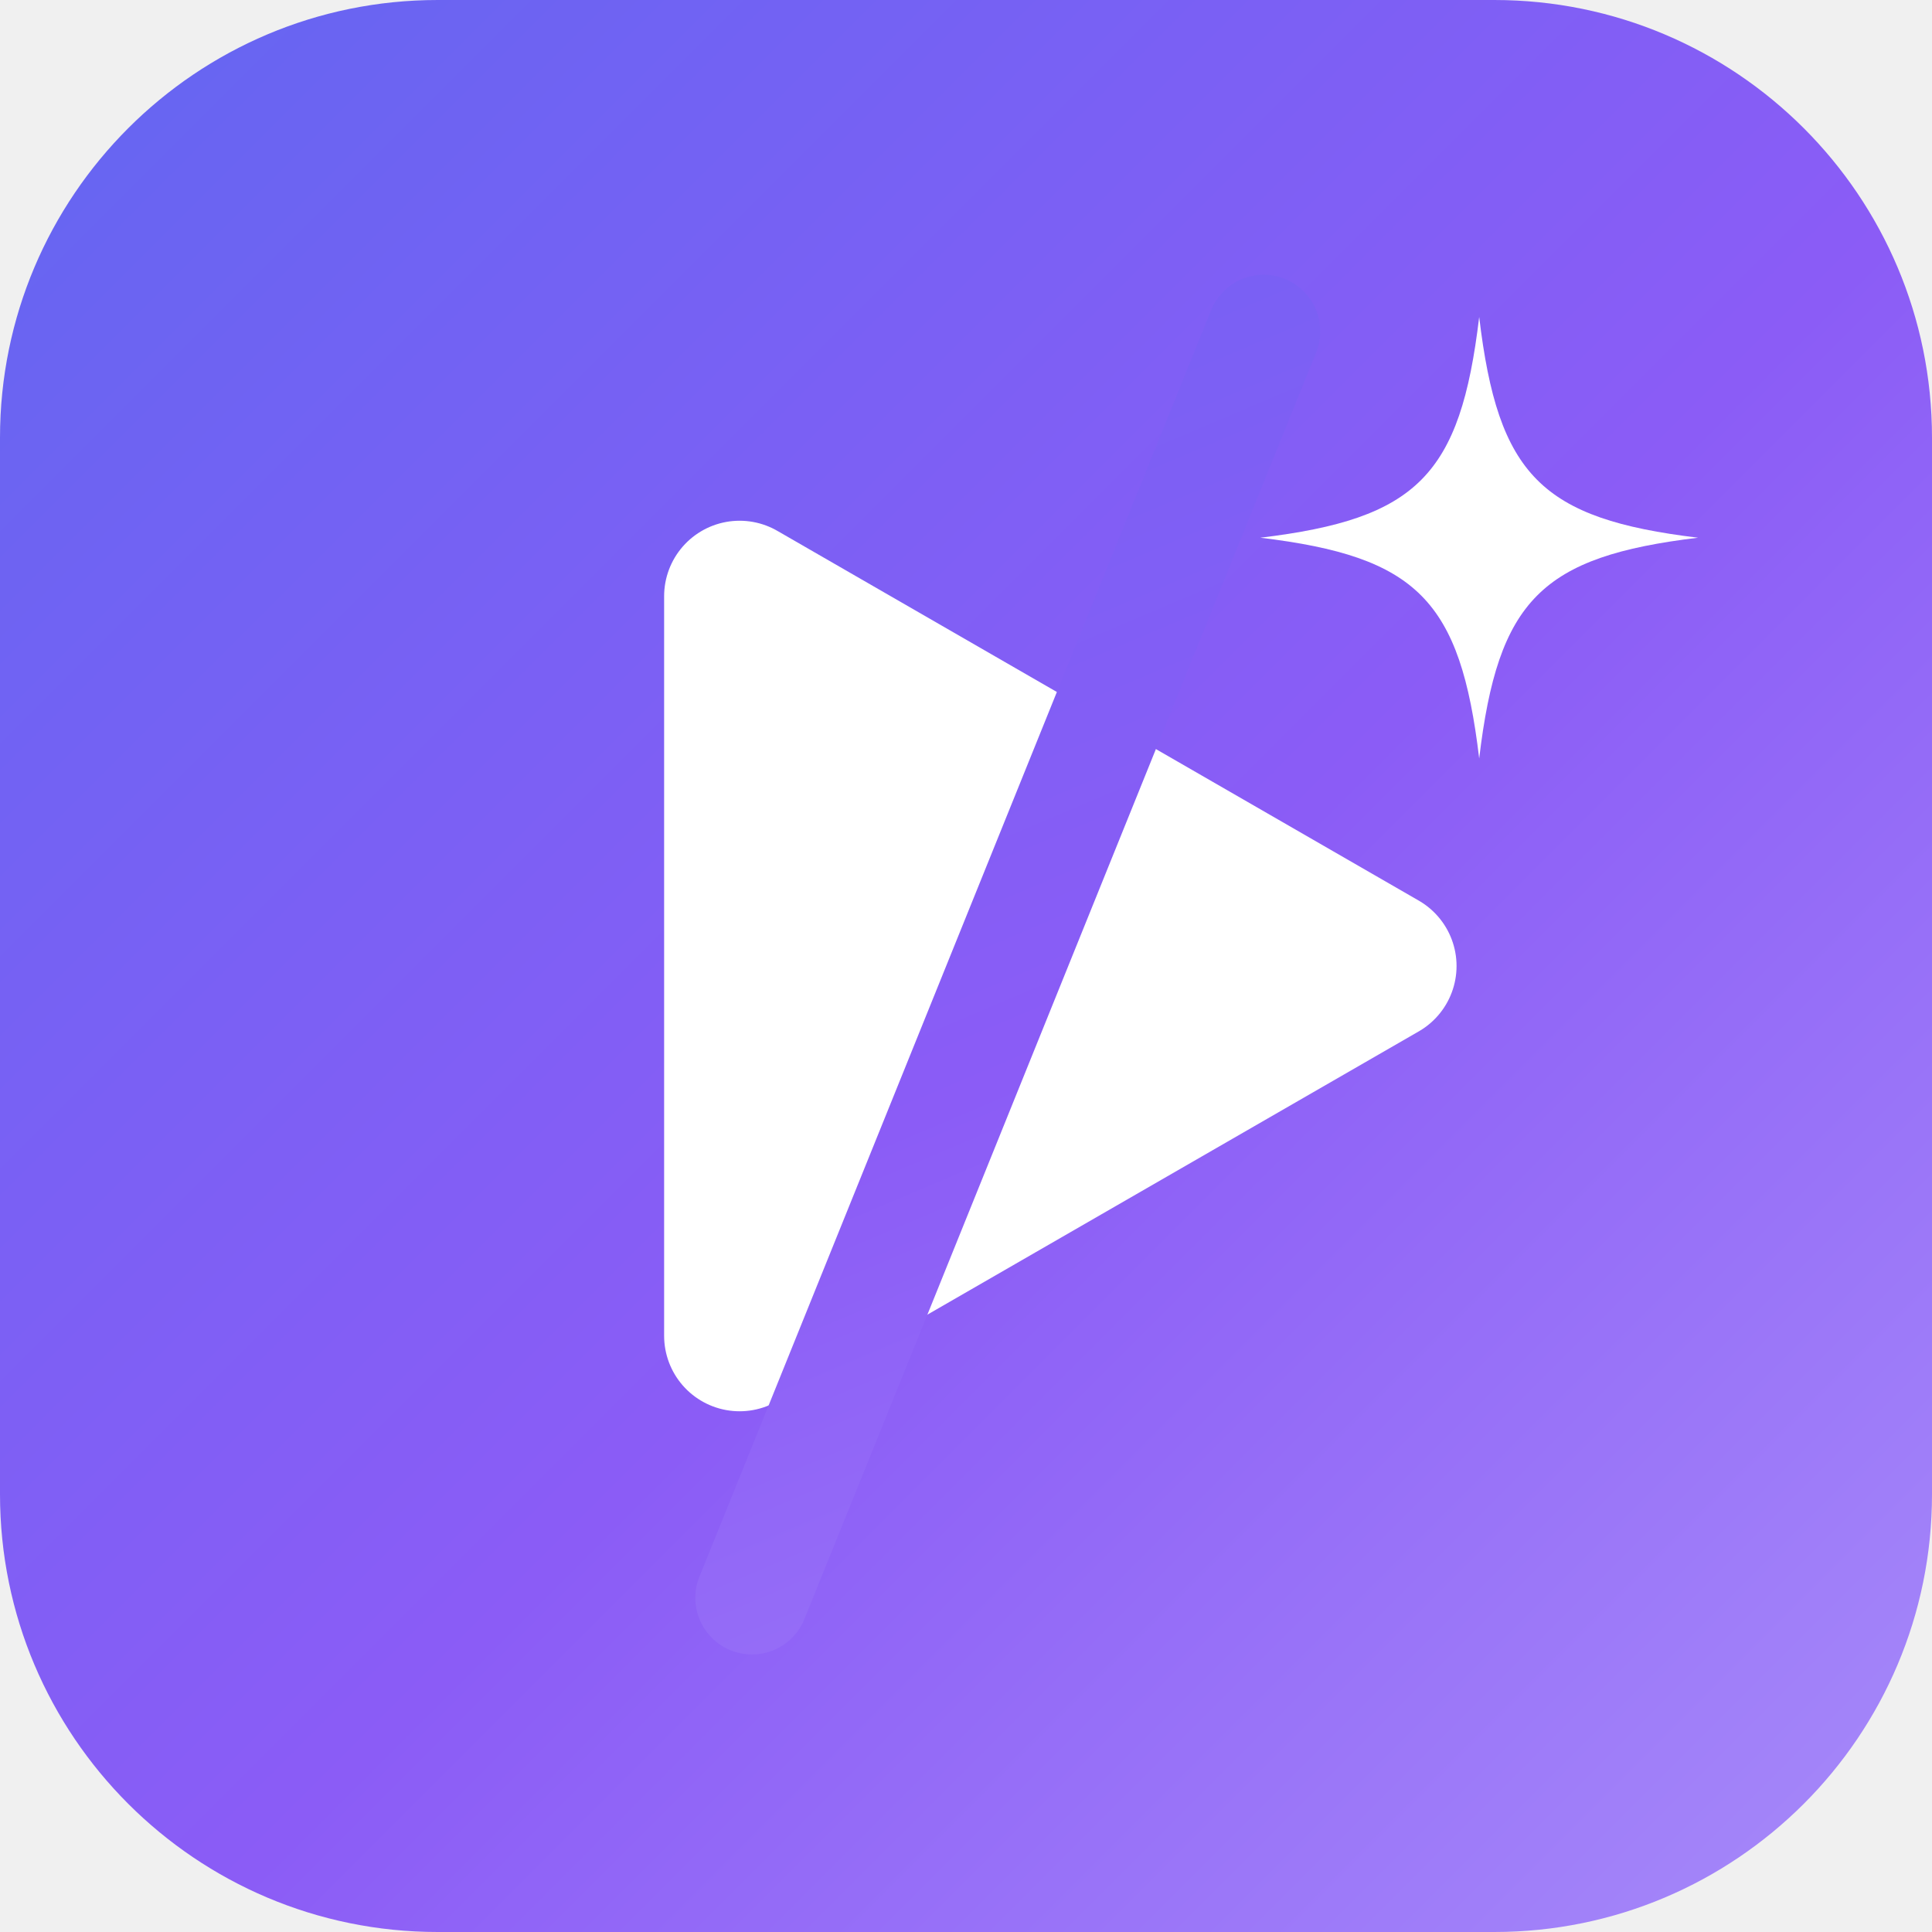
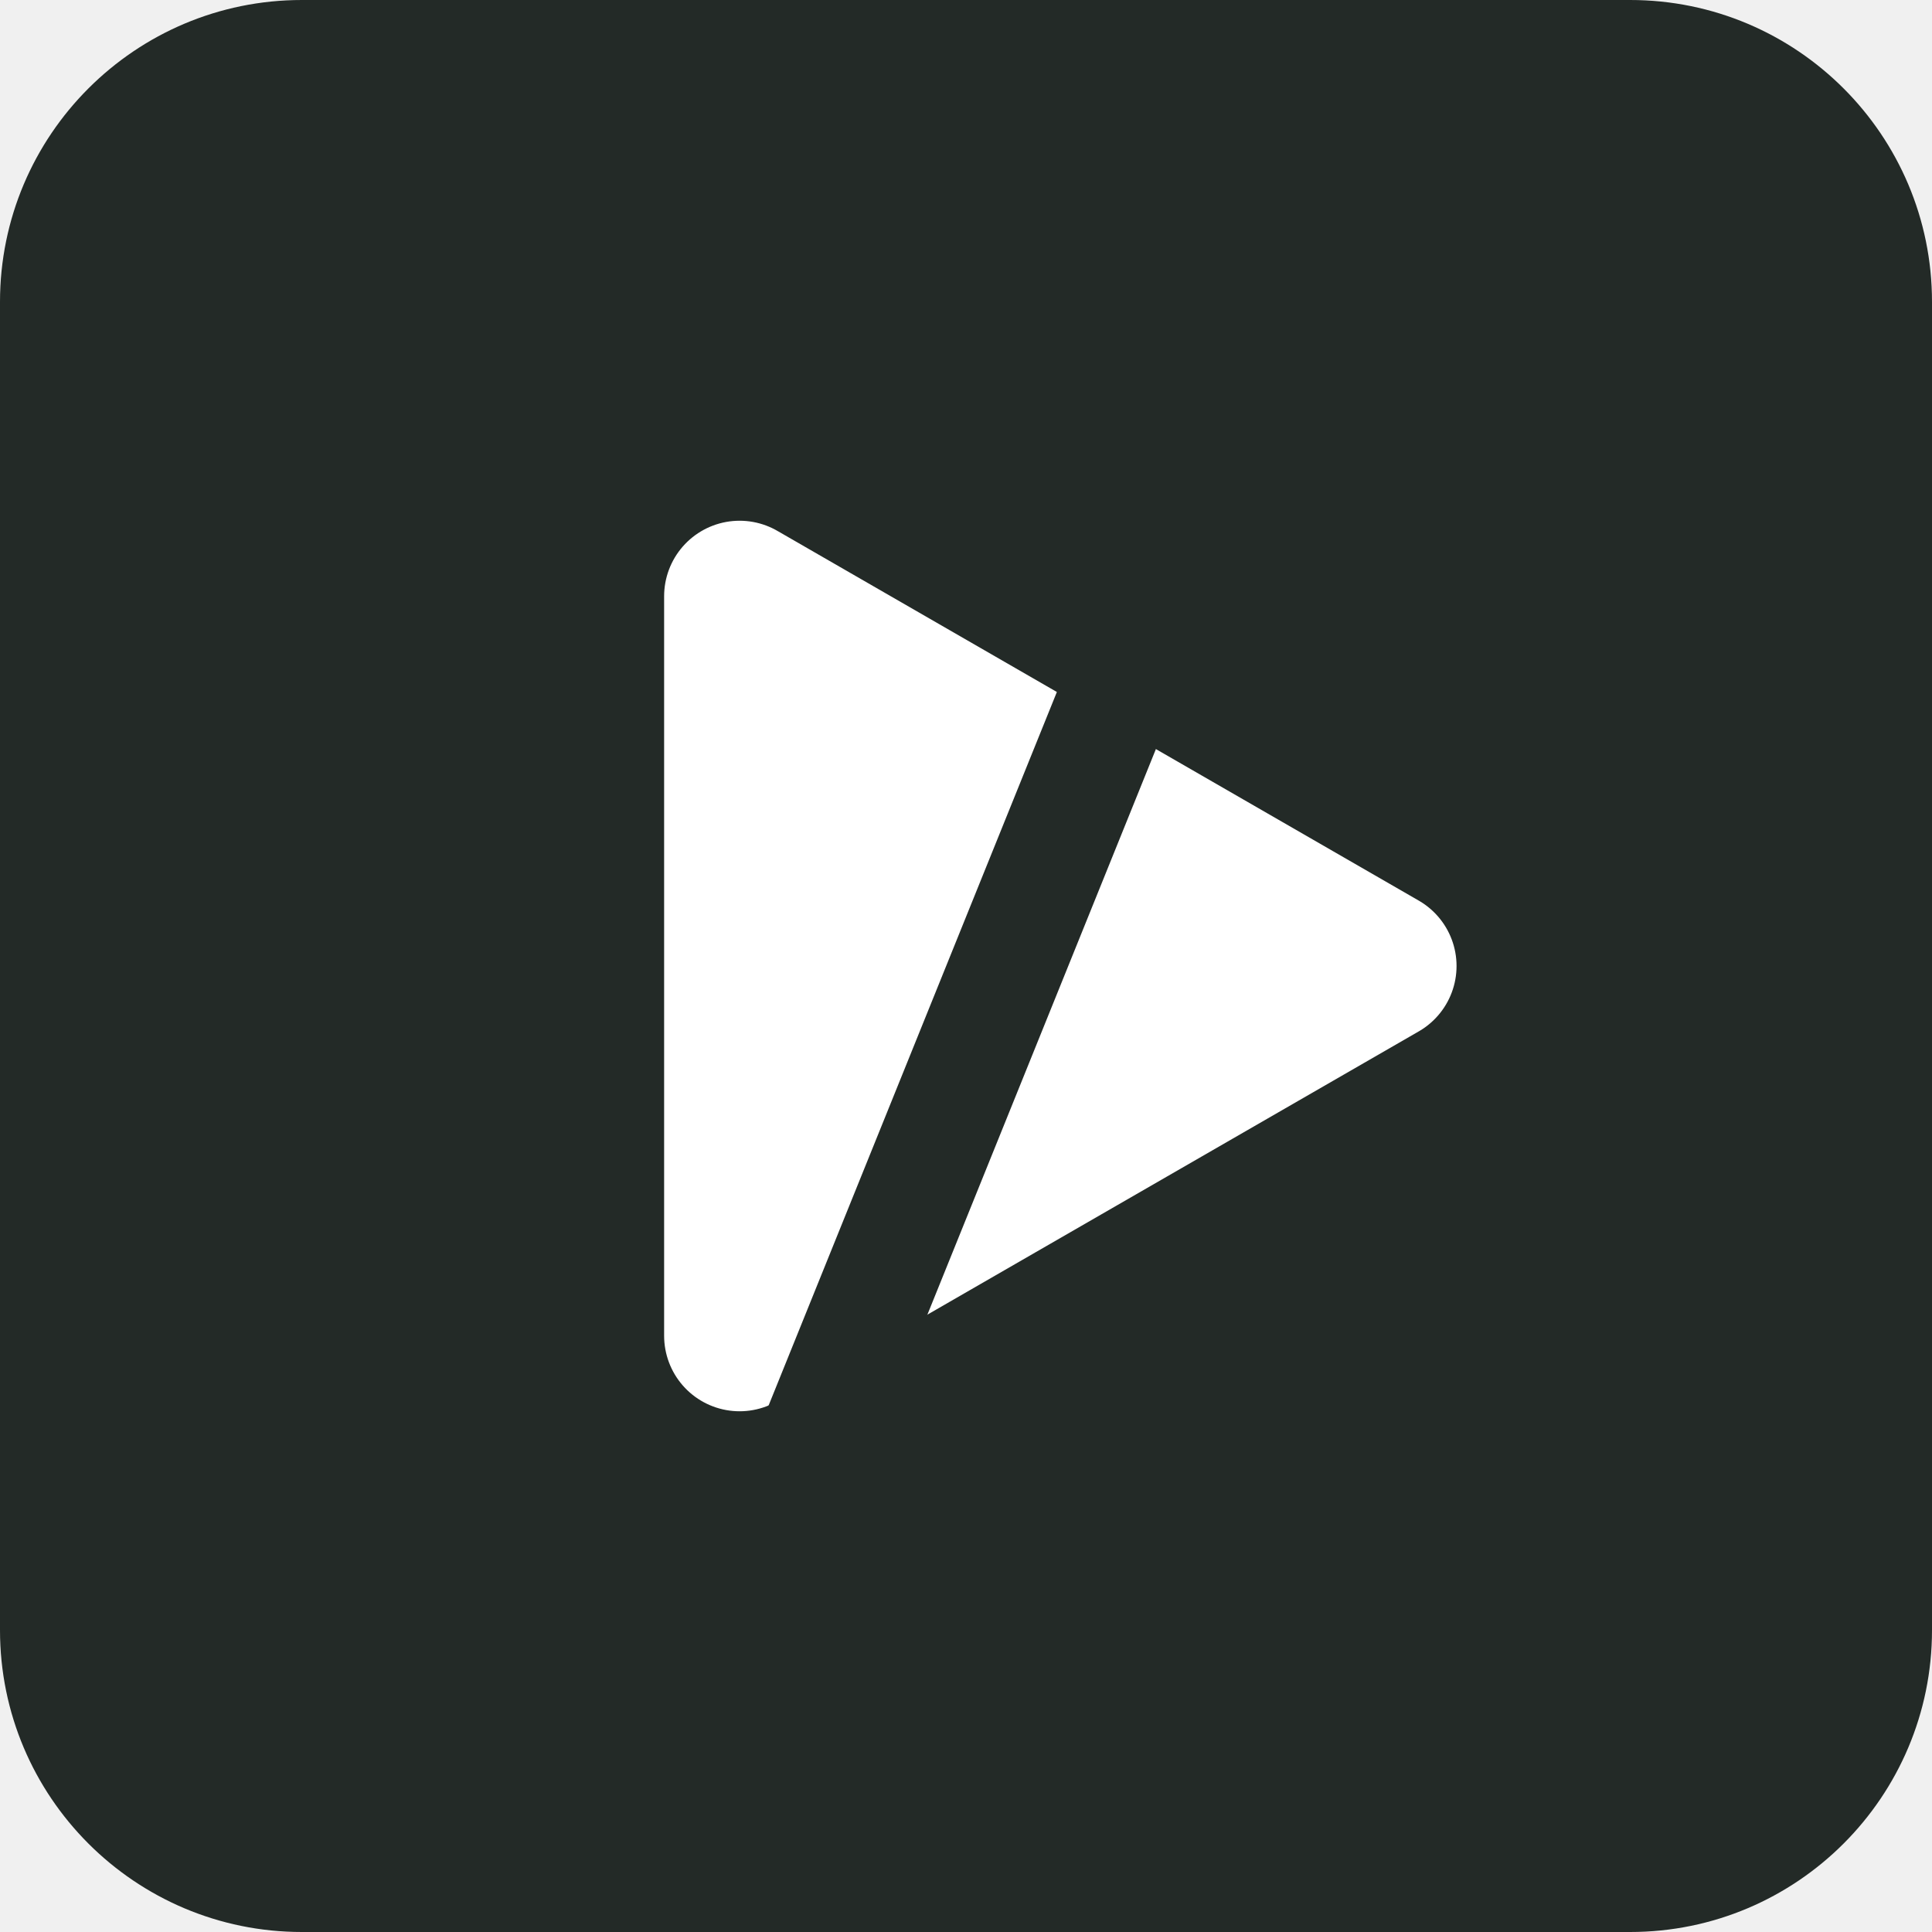
<svg xmlns="http://www.w3.org/2000/svg" width="512" height="512" viewBox="0 0 512 512">
-   <defs>
-     <linearGradient id="cfg" gradientUnits="userSpaceOnUse" x1="0" y1="0" x2="512" y2="512">
-       <stop offset="0" stop-color="#6366f1" />
-       <stop offset="0.55" stop-color="#8b5cf6" />
-       <stop offset="1" stop-color="#a78bfa" />
-     </linearGradient>
-   </defs>
-   <rect width="512" height="512" rx="116" fill="url(#cfg)" />
+   <rect width="512" height="512" rx="80" fill="#232a27" />
  <path d="M196 158 L196 354 L366 256 Z" fill="#fff" stroke="#fff" stroke-width="40" stroke-linejoin="round" stroke-linecap="round" />
  <g transform="rotate(22 268 256)">
-     <rect x="252" y="60" width="30" height="392" rx="15" fill="url(#cfg)" />
+     <rect x="252" y="60" width="30" height="392" rx="15" fill="#232a27" />
  </g>
-   <path d="M392 84 C397 126 408.5 137.5 450 142.5 C408.5 147.5 397 159 392 201 C387 159 375.5 147.5 334 142.5 C375.5 137.5 387 126 392 84 Z" fill="#fff" />
</svg>
